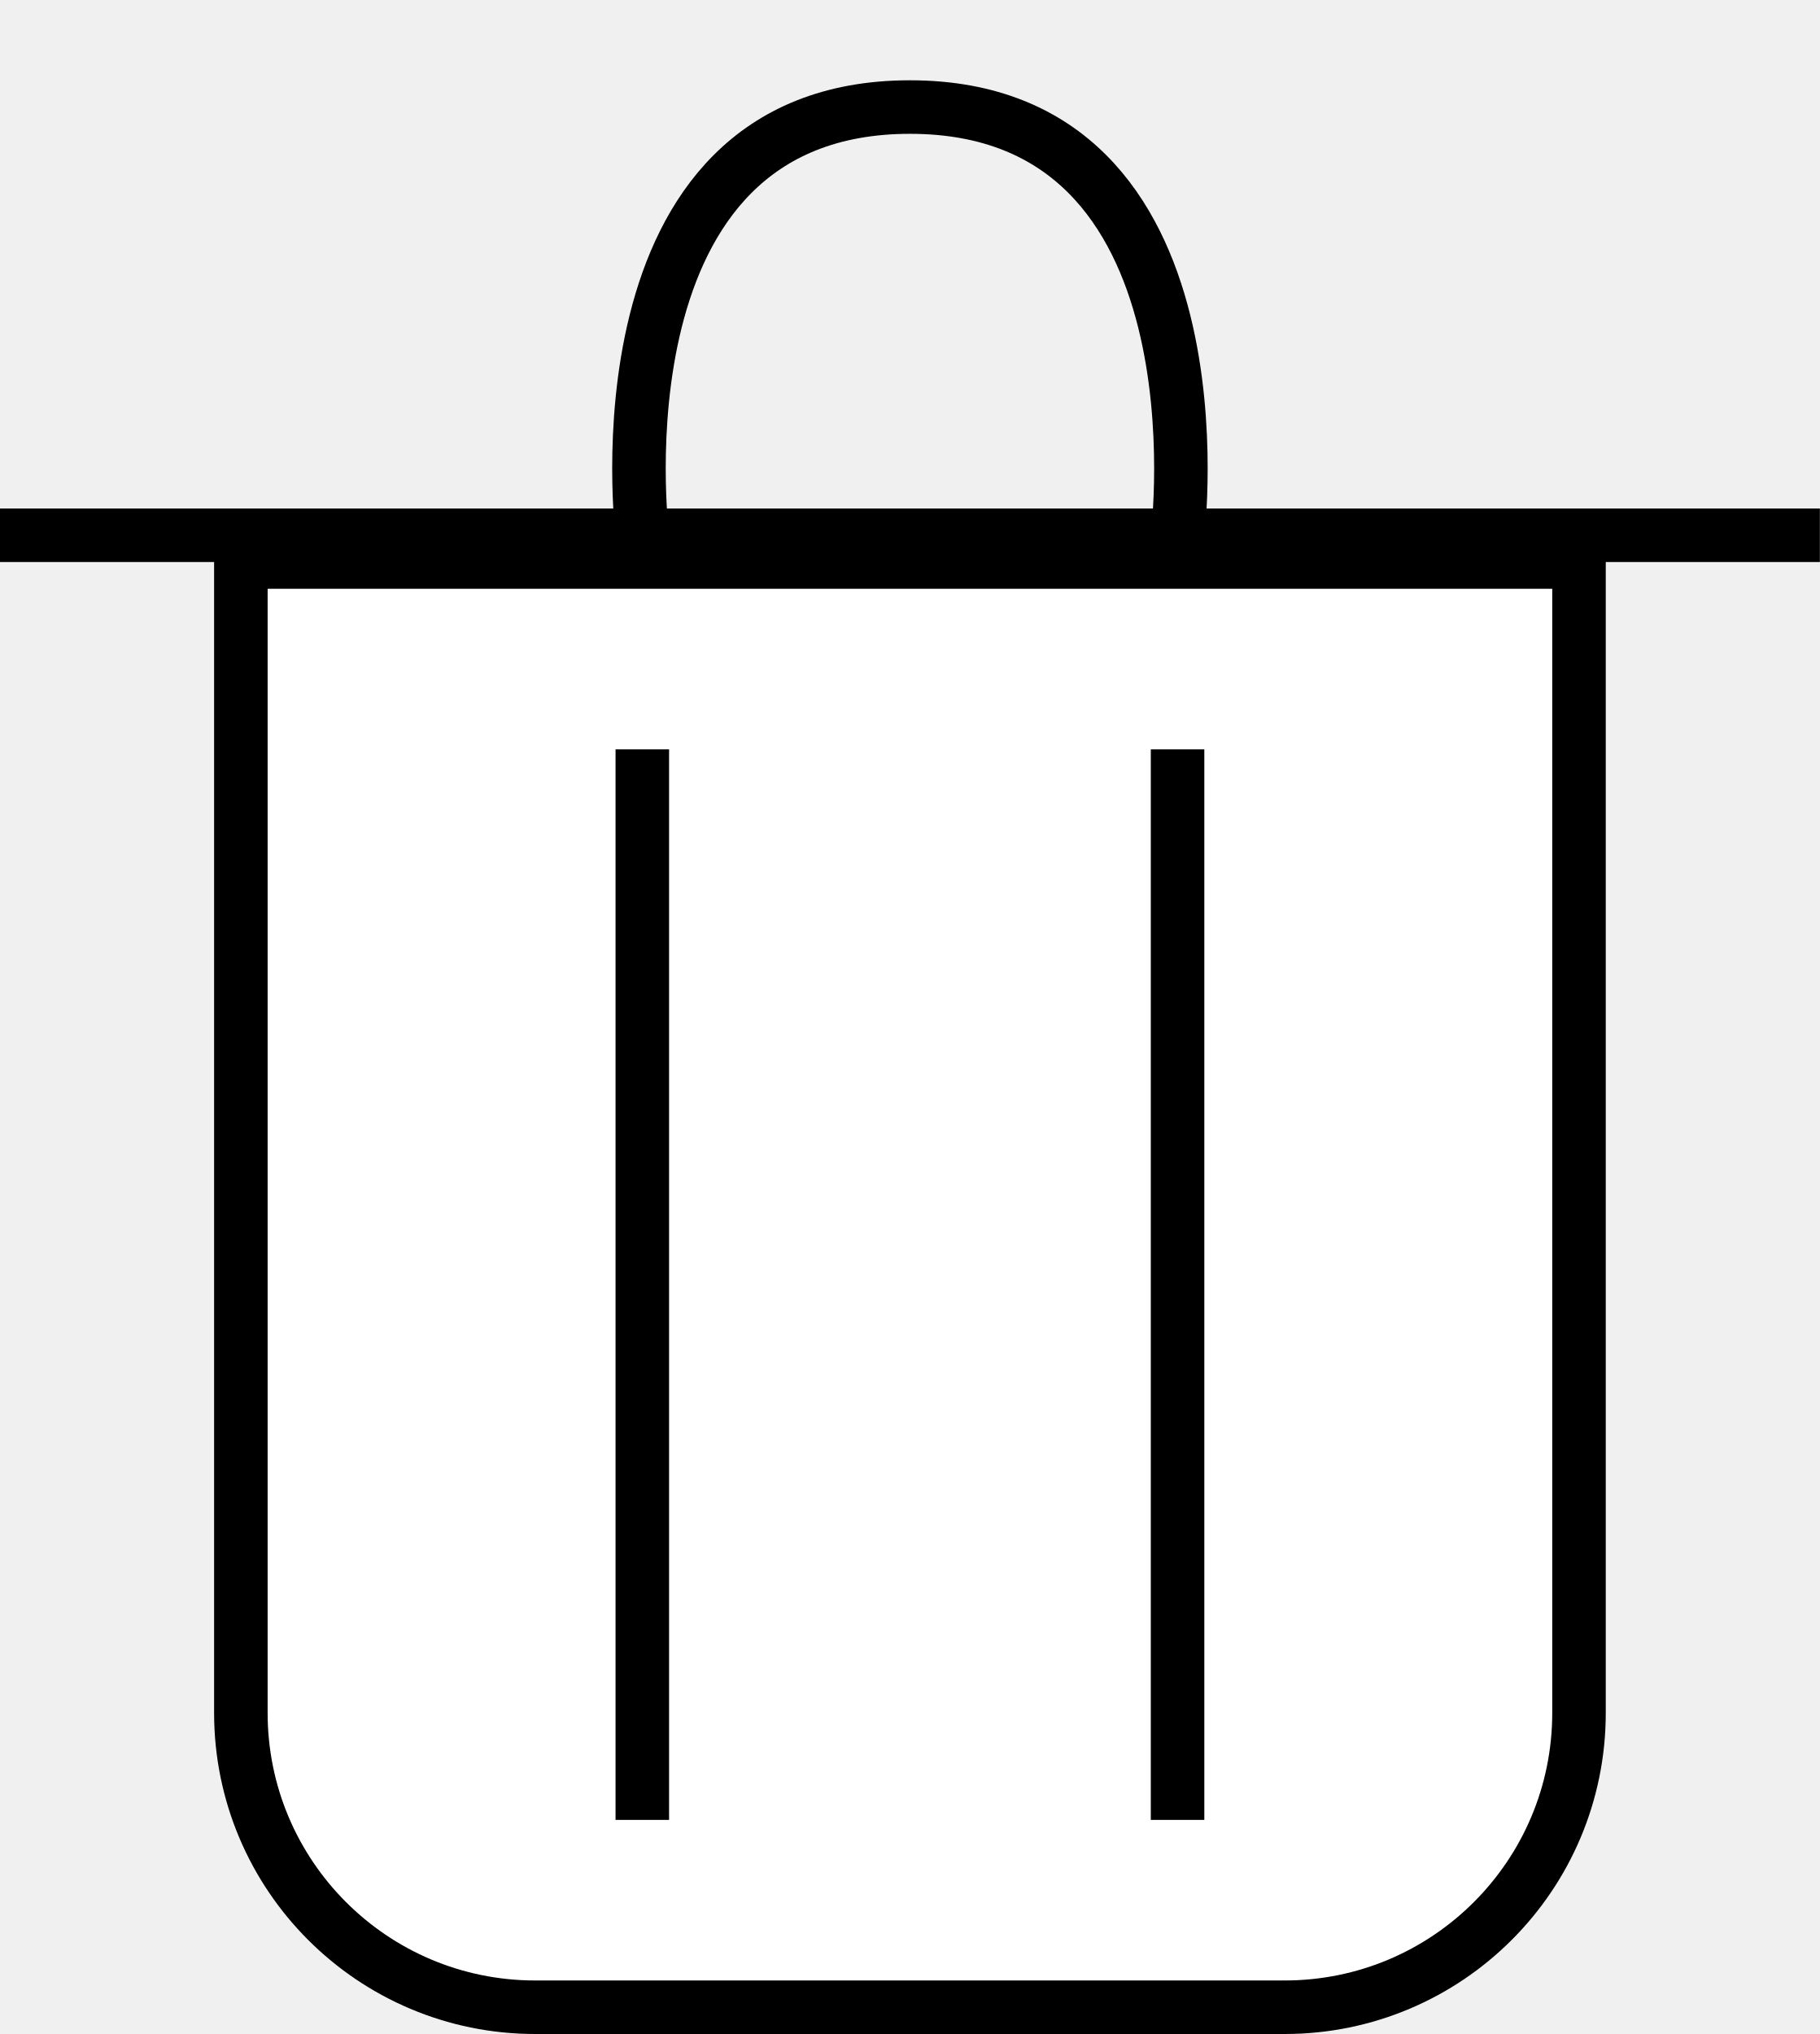
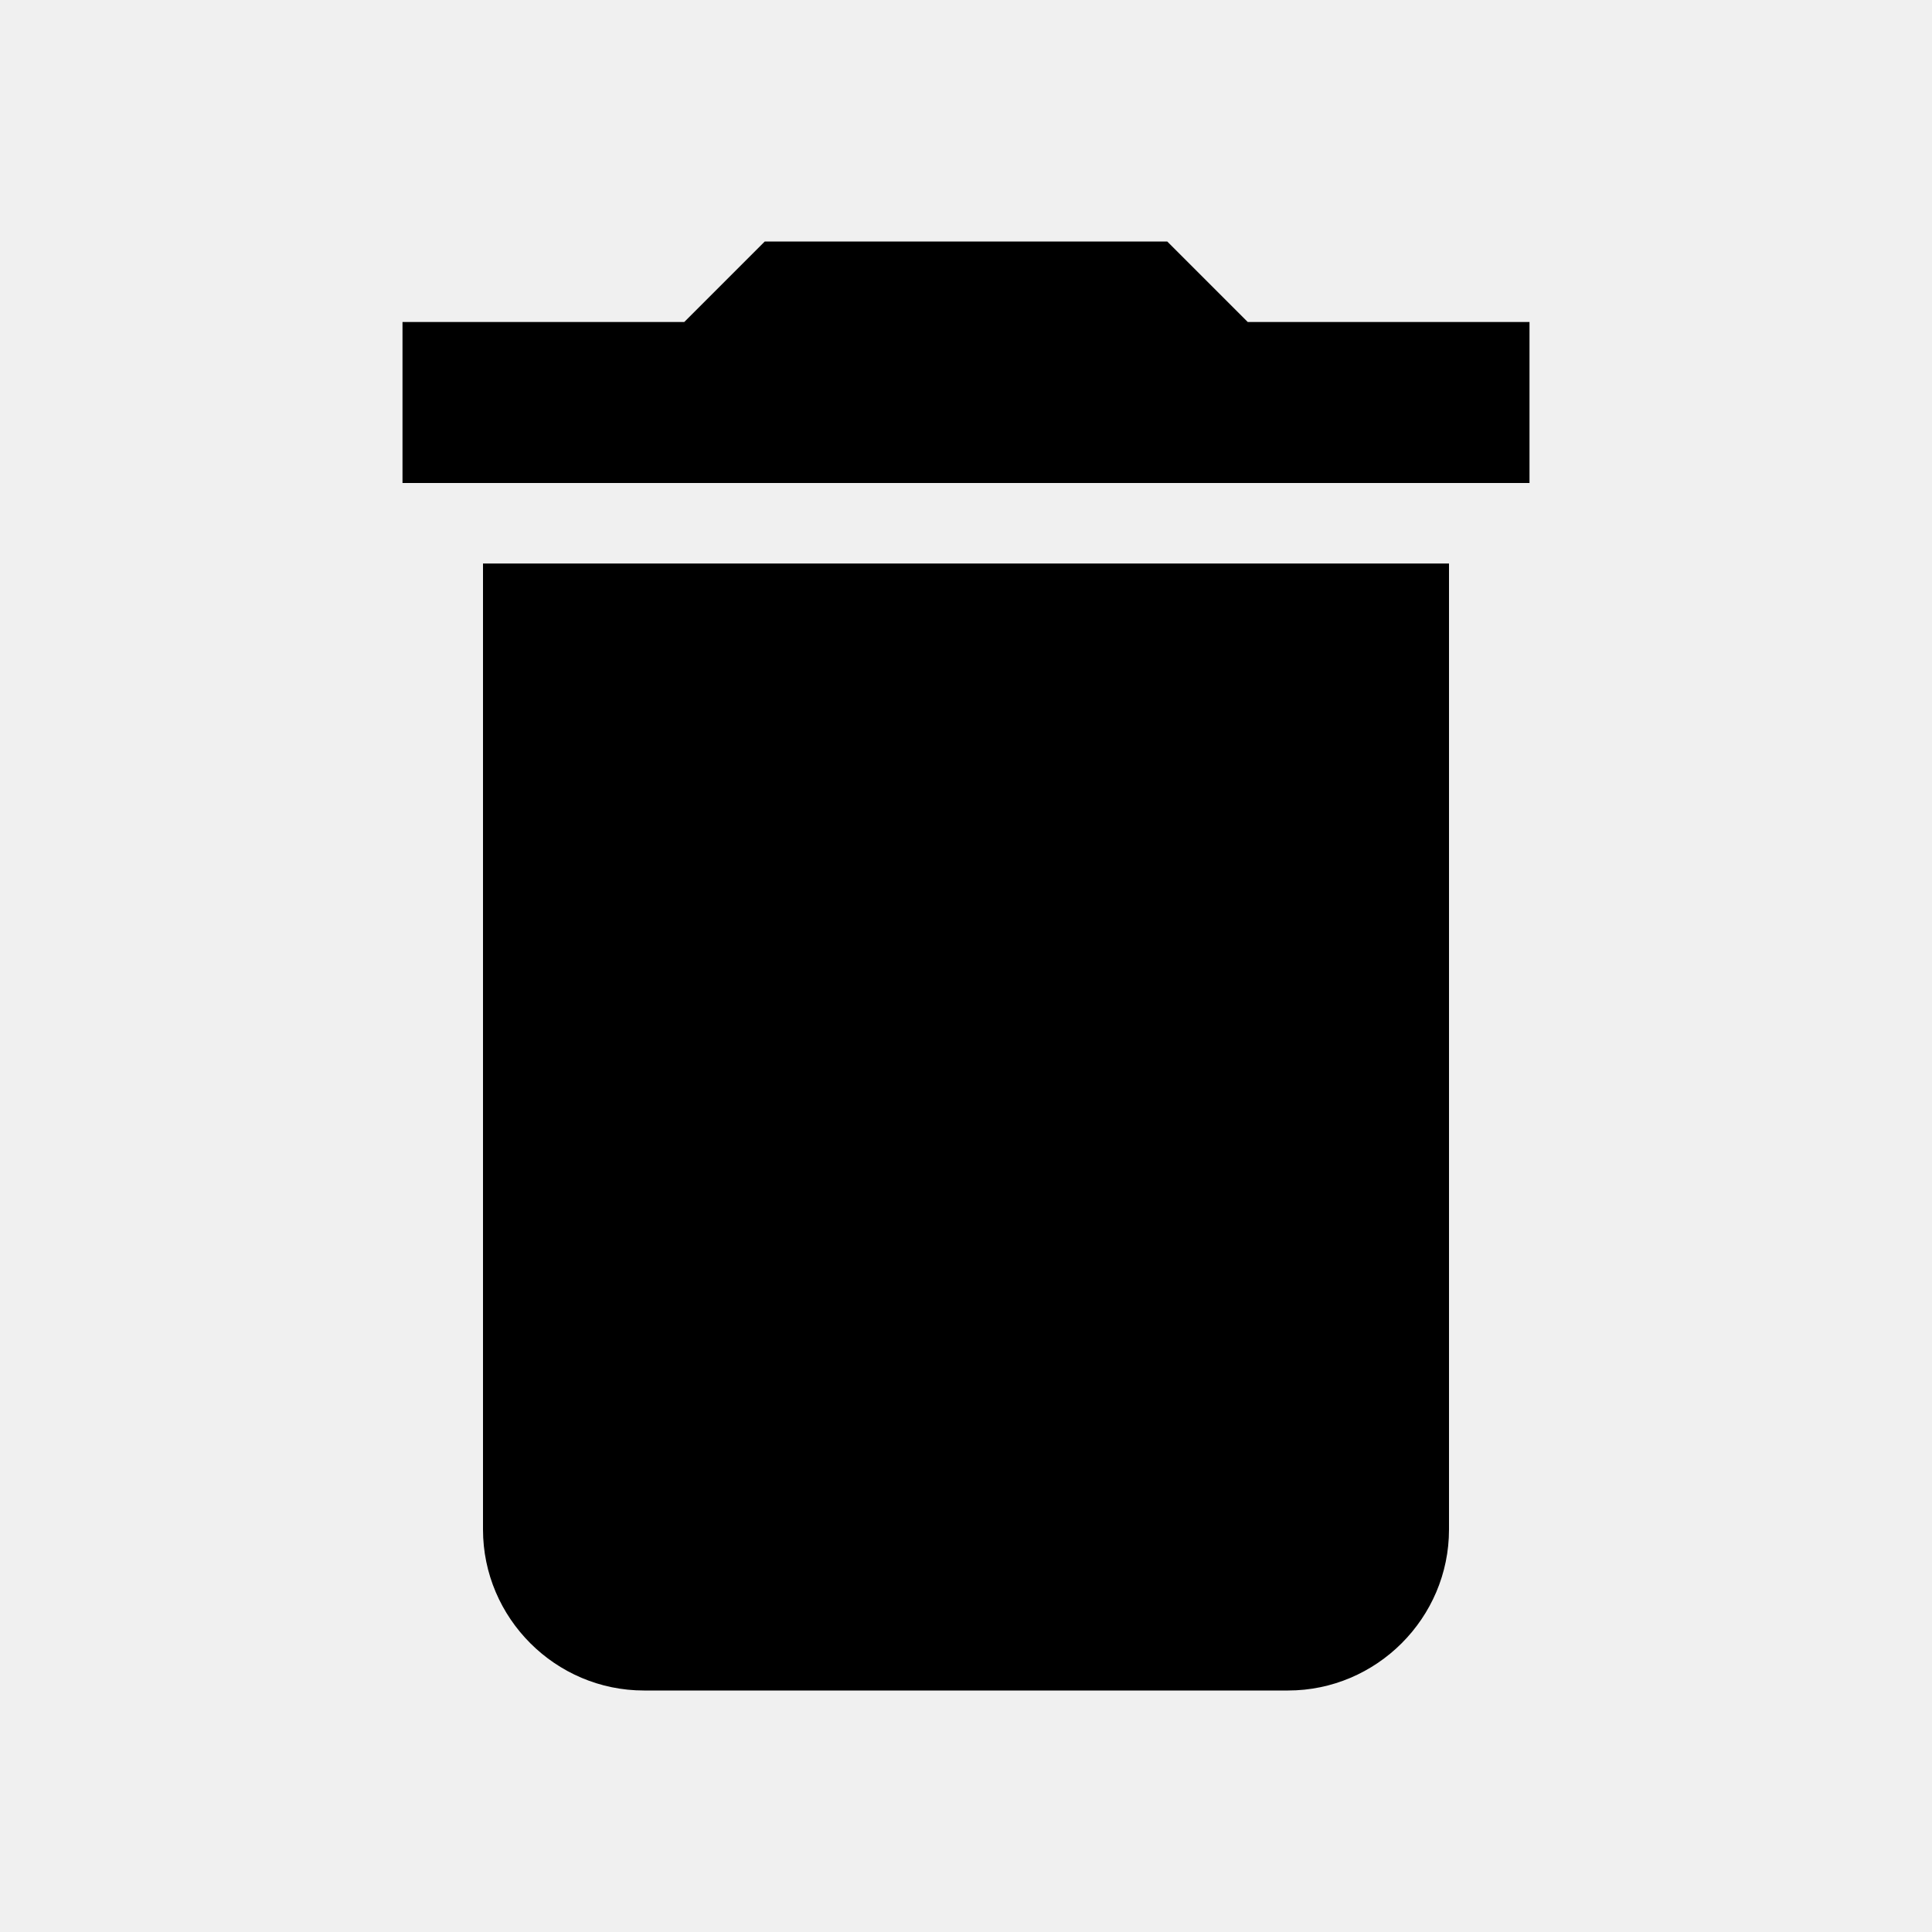
- <svg xmlns="http://www.w3.org/2000/svg" width="17" height="19" viewBox="0 0 17 19" fill="none">
-   <g id="Delete icon">
-     <path id="Rectangle 18" d="M2.25 5.25H14.75V16C14.75 17.519 13.519 18.75 12 18.75H5C3.481 18.75 2.25 17.519 2.25 16V5.25Z" fill="white" stroke="black" stroke-width="0.5" />
-     <path id="Vector 16" d="M0 5H17" stroke="black" stroke-width="0.5" />
-     <path id="Vector 17" d="M6 5C6 5 5.5 1 8.5 1C11.5 1 11 5 11 5" stroke="black" stroke-width="0.5" />
-     <path id="Vector 14" d="M6 7V17" stroke="black" stroke-width="0.5" />
-     <path id="Vector 15" d="M11 7V17" stroke="black" stroke-width="0.5" />
-   </g>
+ <svg xmlns="http://www.w3.org/2000/svg" width="24" height="24" viewBox="0 0 24 24" fill="none">
+   <path d="M6 19C6 20.1 6.9 21 8 21H16C17.1 21 18 20.1 18 19V7H6V19ZM19 4H15.5L14.5 3H9.5L8.5 4H5V6H19V4Z" fill="black" />
</svg>
